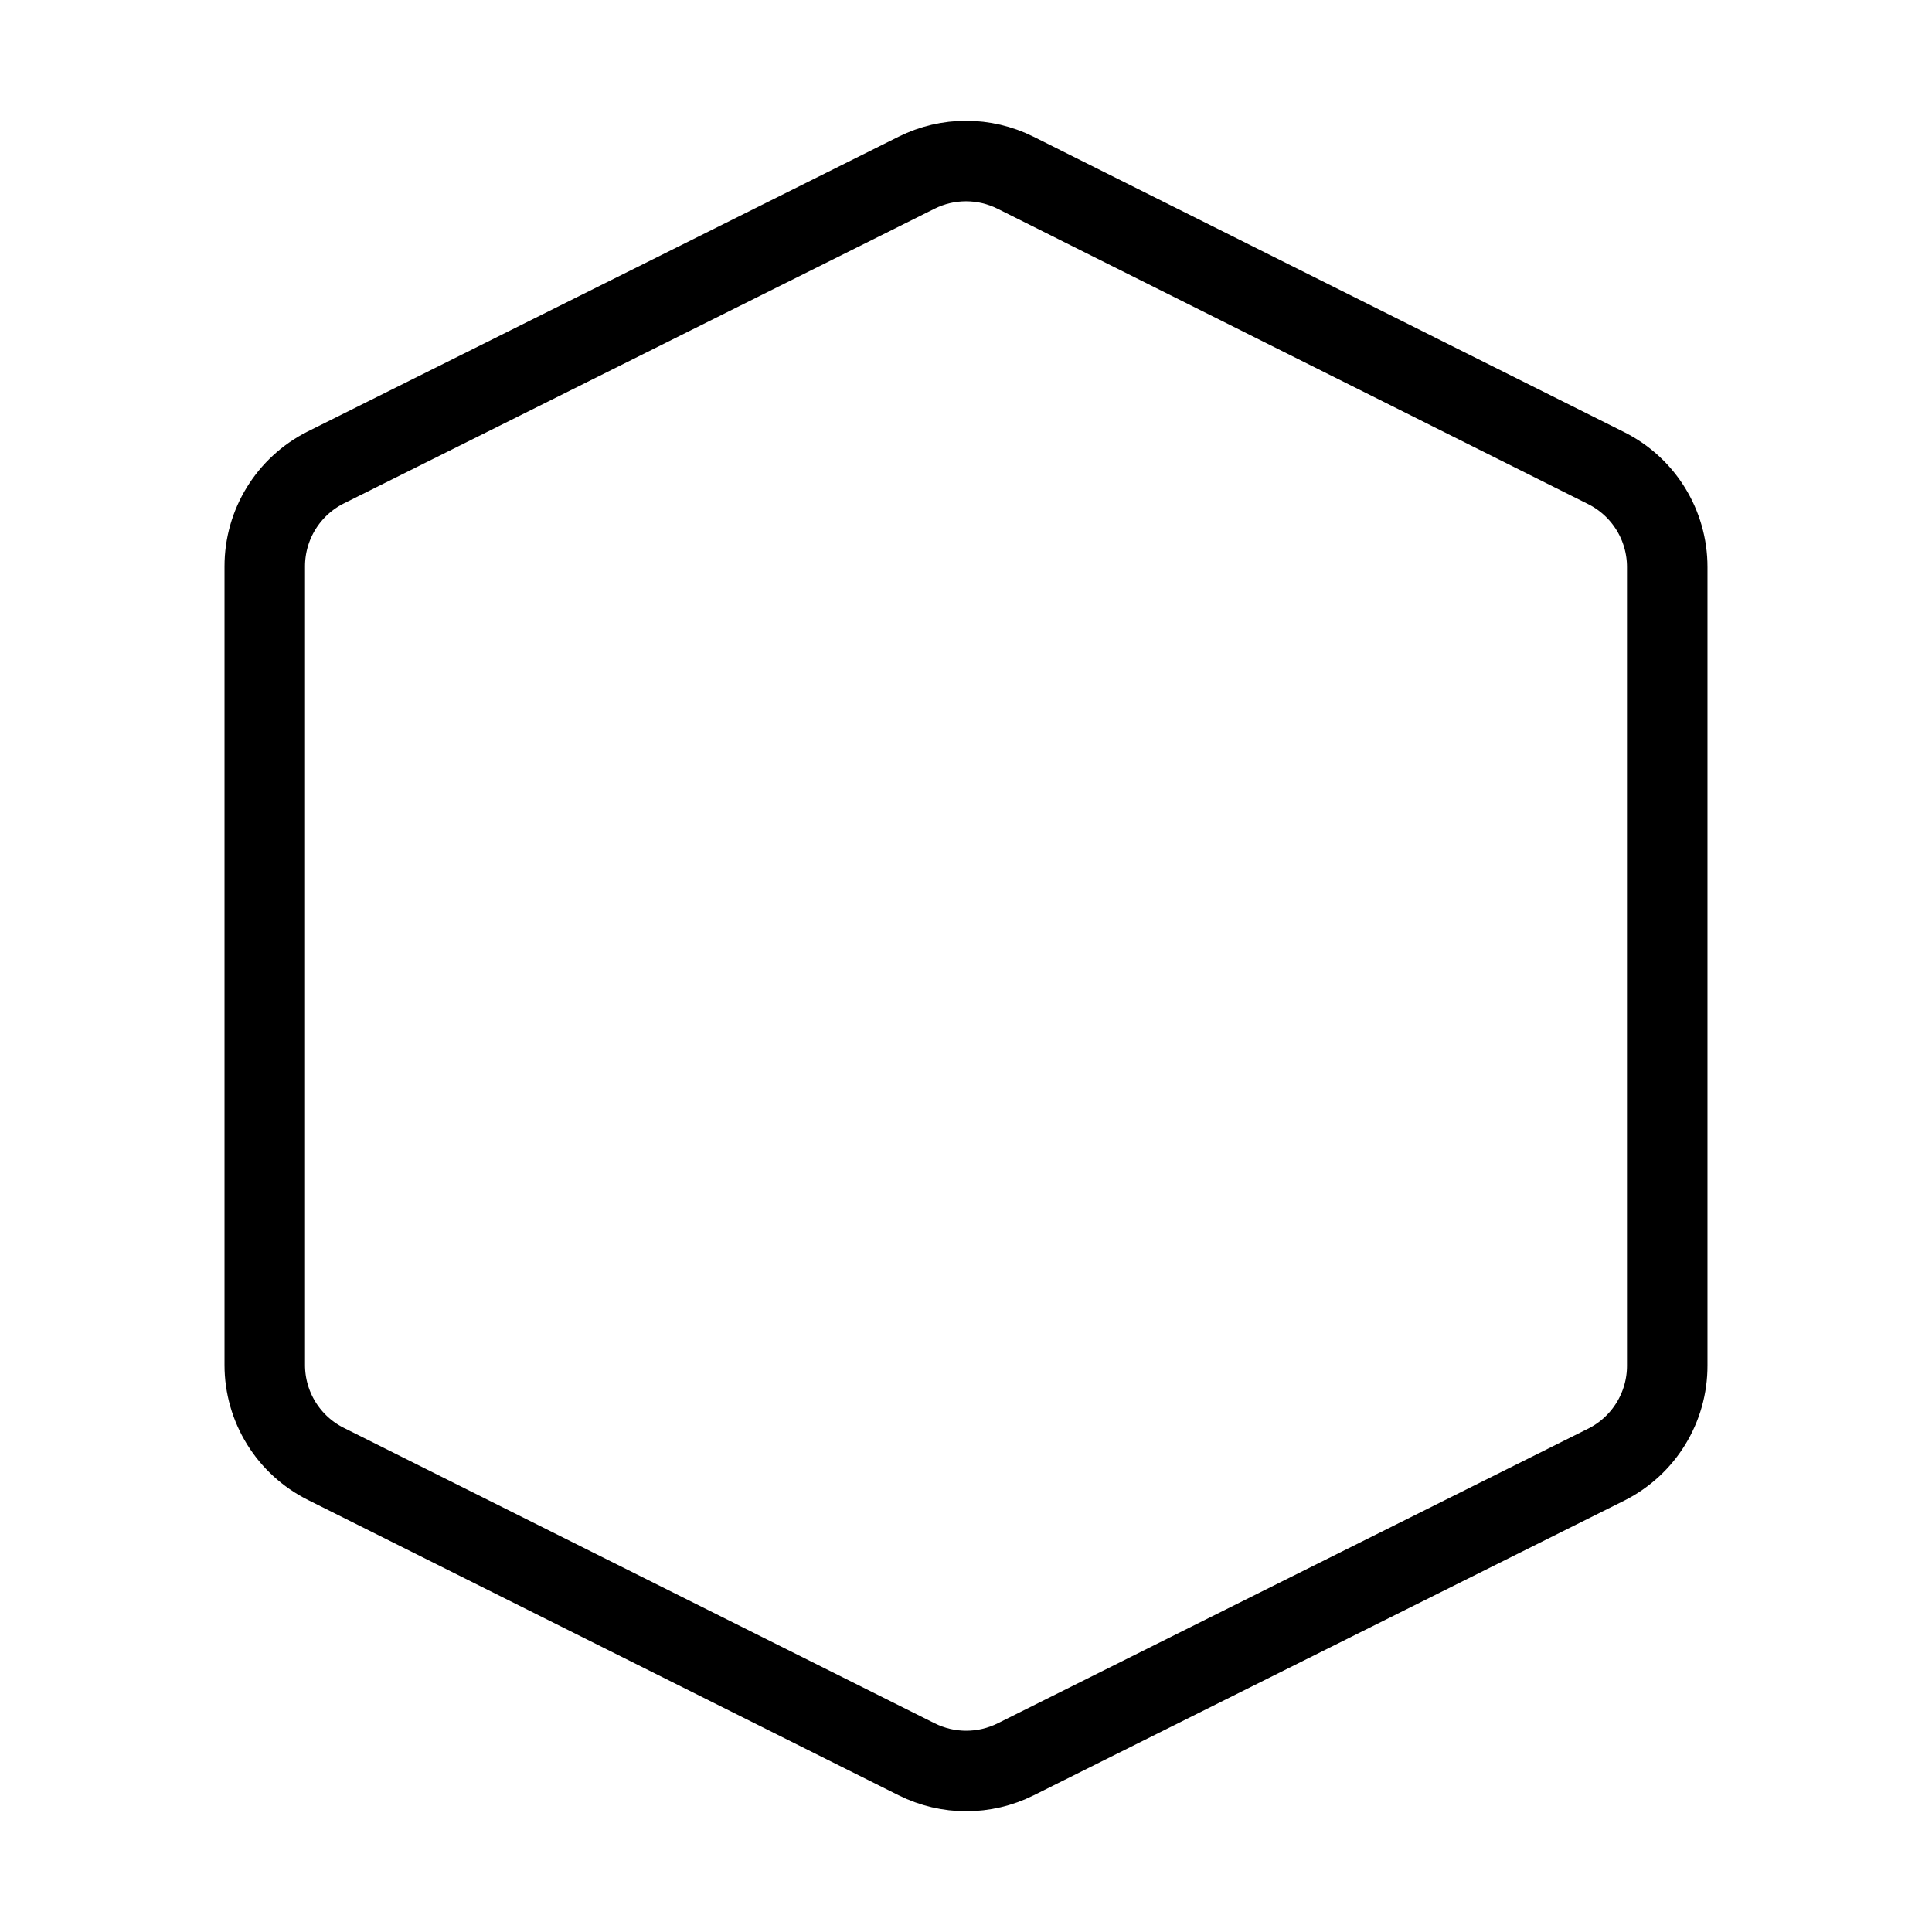
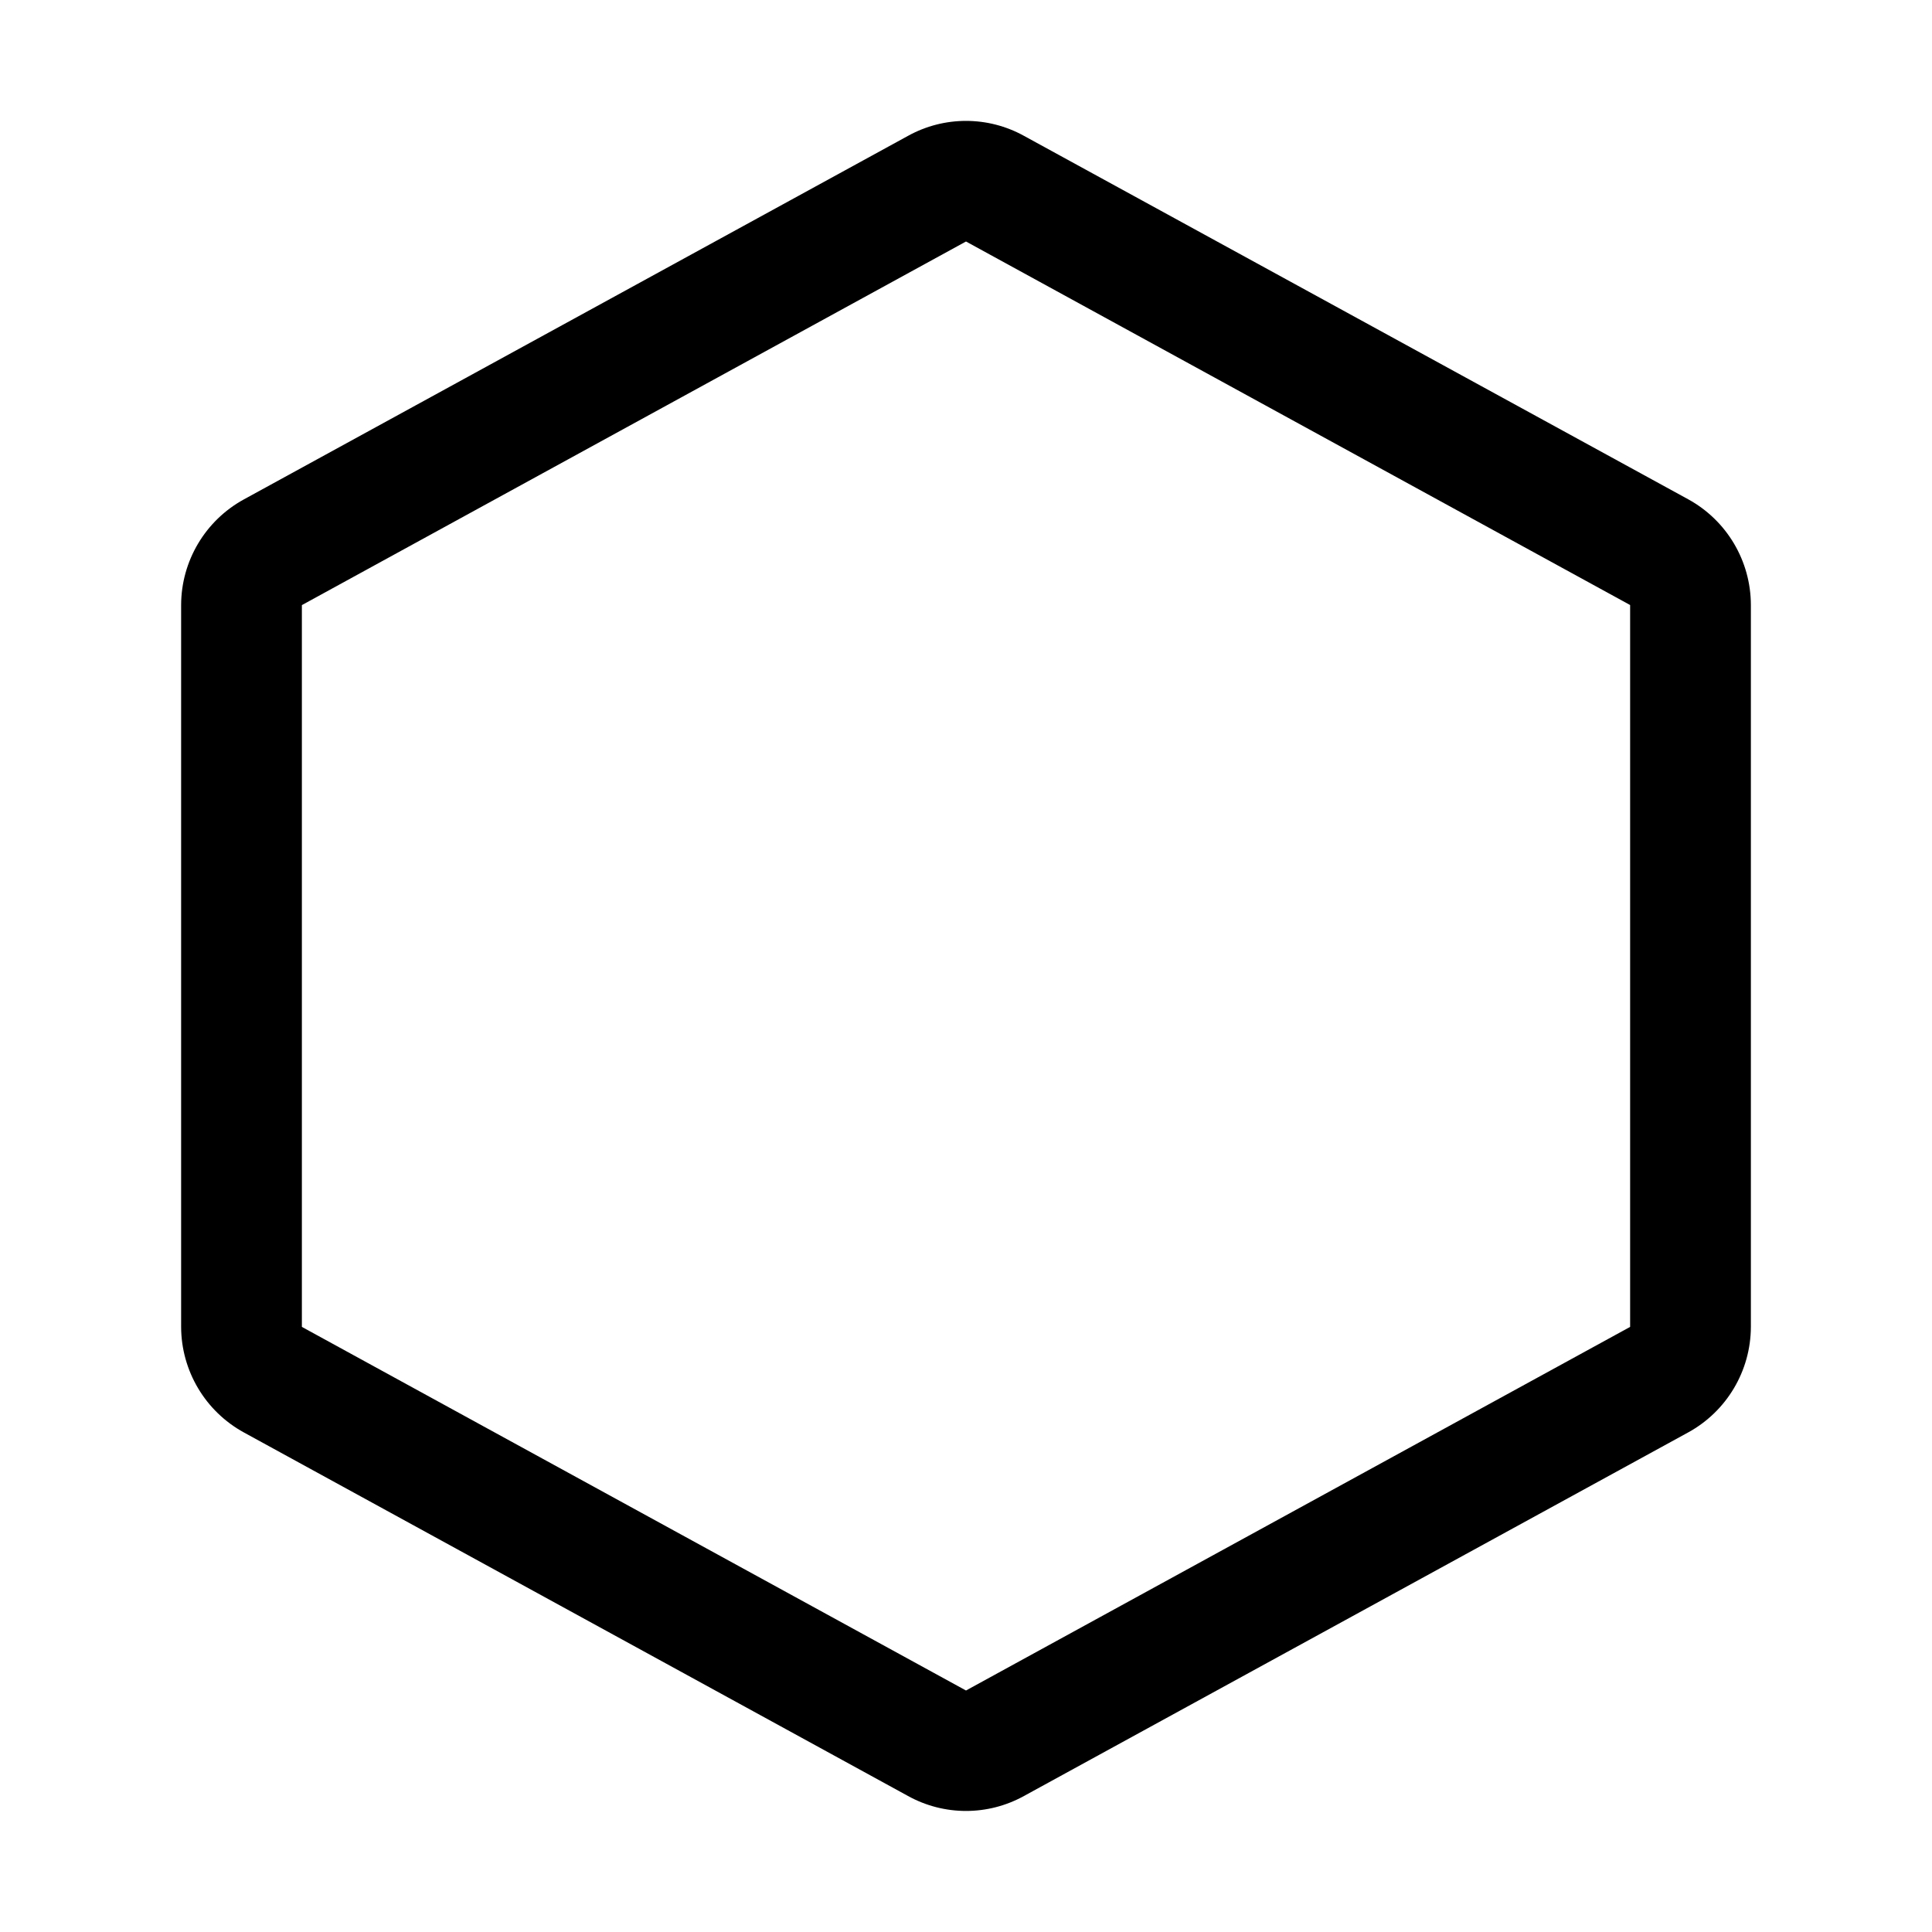
- <svg xmlns="http://www.w3.org/2000/svg" viewBox="0 0 24 24" fill="none">
-   <path d="M20.711 16.963V7.044a1.373 1.373 0 0 0-.759-1.229l-7.338-3.67a1.374 1.374 0 0 0-1.227 0l-7.34 3.662a1.373 1.373 0 0 0-.758 1.23v9.919a1.373 1.373 0 0 0 .759 1.229l7.34 3.67a1.376 1.376 0 0 0 1.229 0l7.34-3.663a1.373 1.373 0 0 0 .754-1.23Z" stroke="currentColor" stroke-linecap="round" stroke-linejoin="round" />
+ <svg xmlns="http://www.w3.org/2000/svg" fill="currentColor" viewBox="0 0 256 256">
+   <path d="M223.68,66.15,135.68,18h0a15.88,15.88,0,0,0-15.36,0l-88,48.17a16,16,0,0,0-8.32,14v95.64a16,16,0,0,0,8.32,14l88,48.17a15.88,15.88,0,0,0,15.36,0l88-48.17a16,16,0,0,0,8.32-14V80.18A16,16,0,0,0,223.68,66.15ZM216,175.82,128,224,40,175.82V80.18L128,32h0l88,48.17Z" />
</svg>
